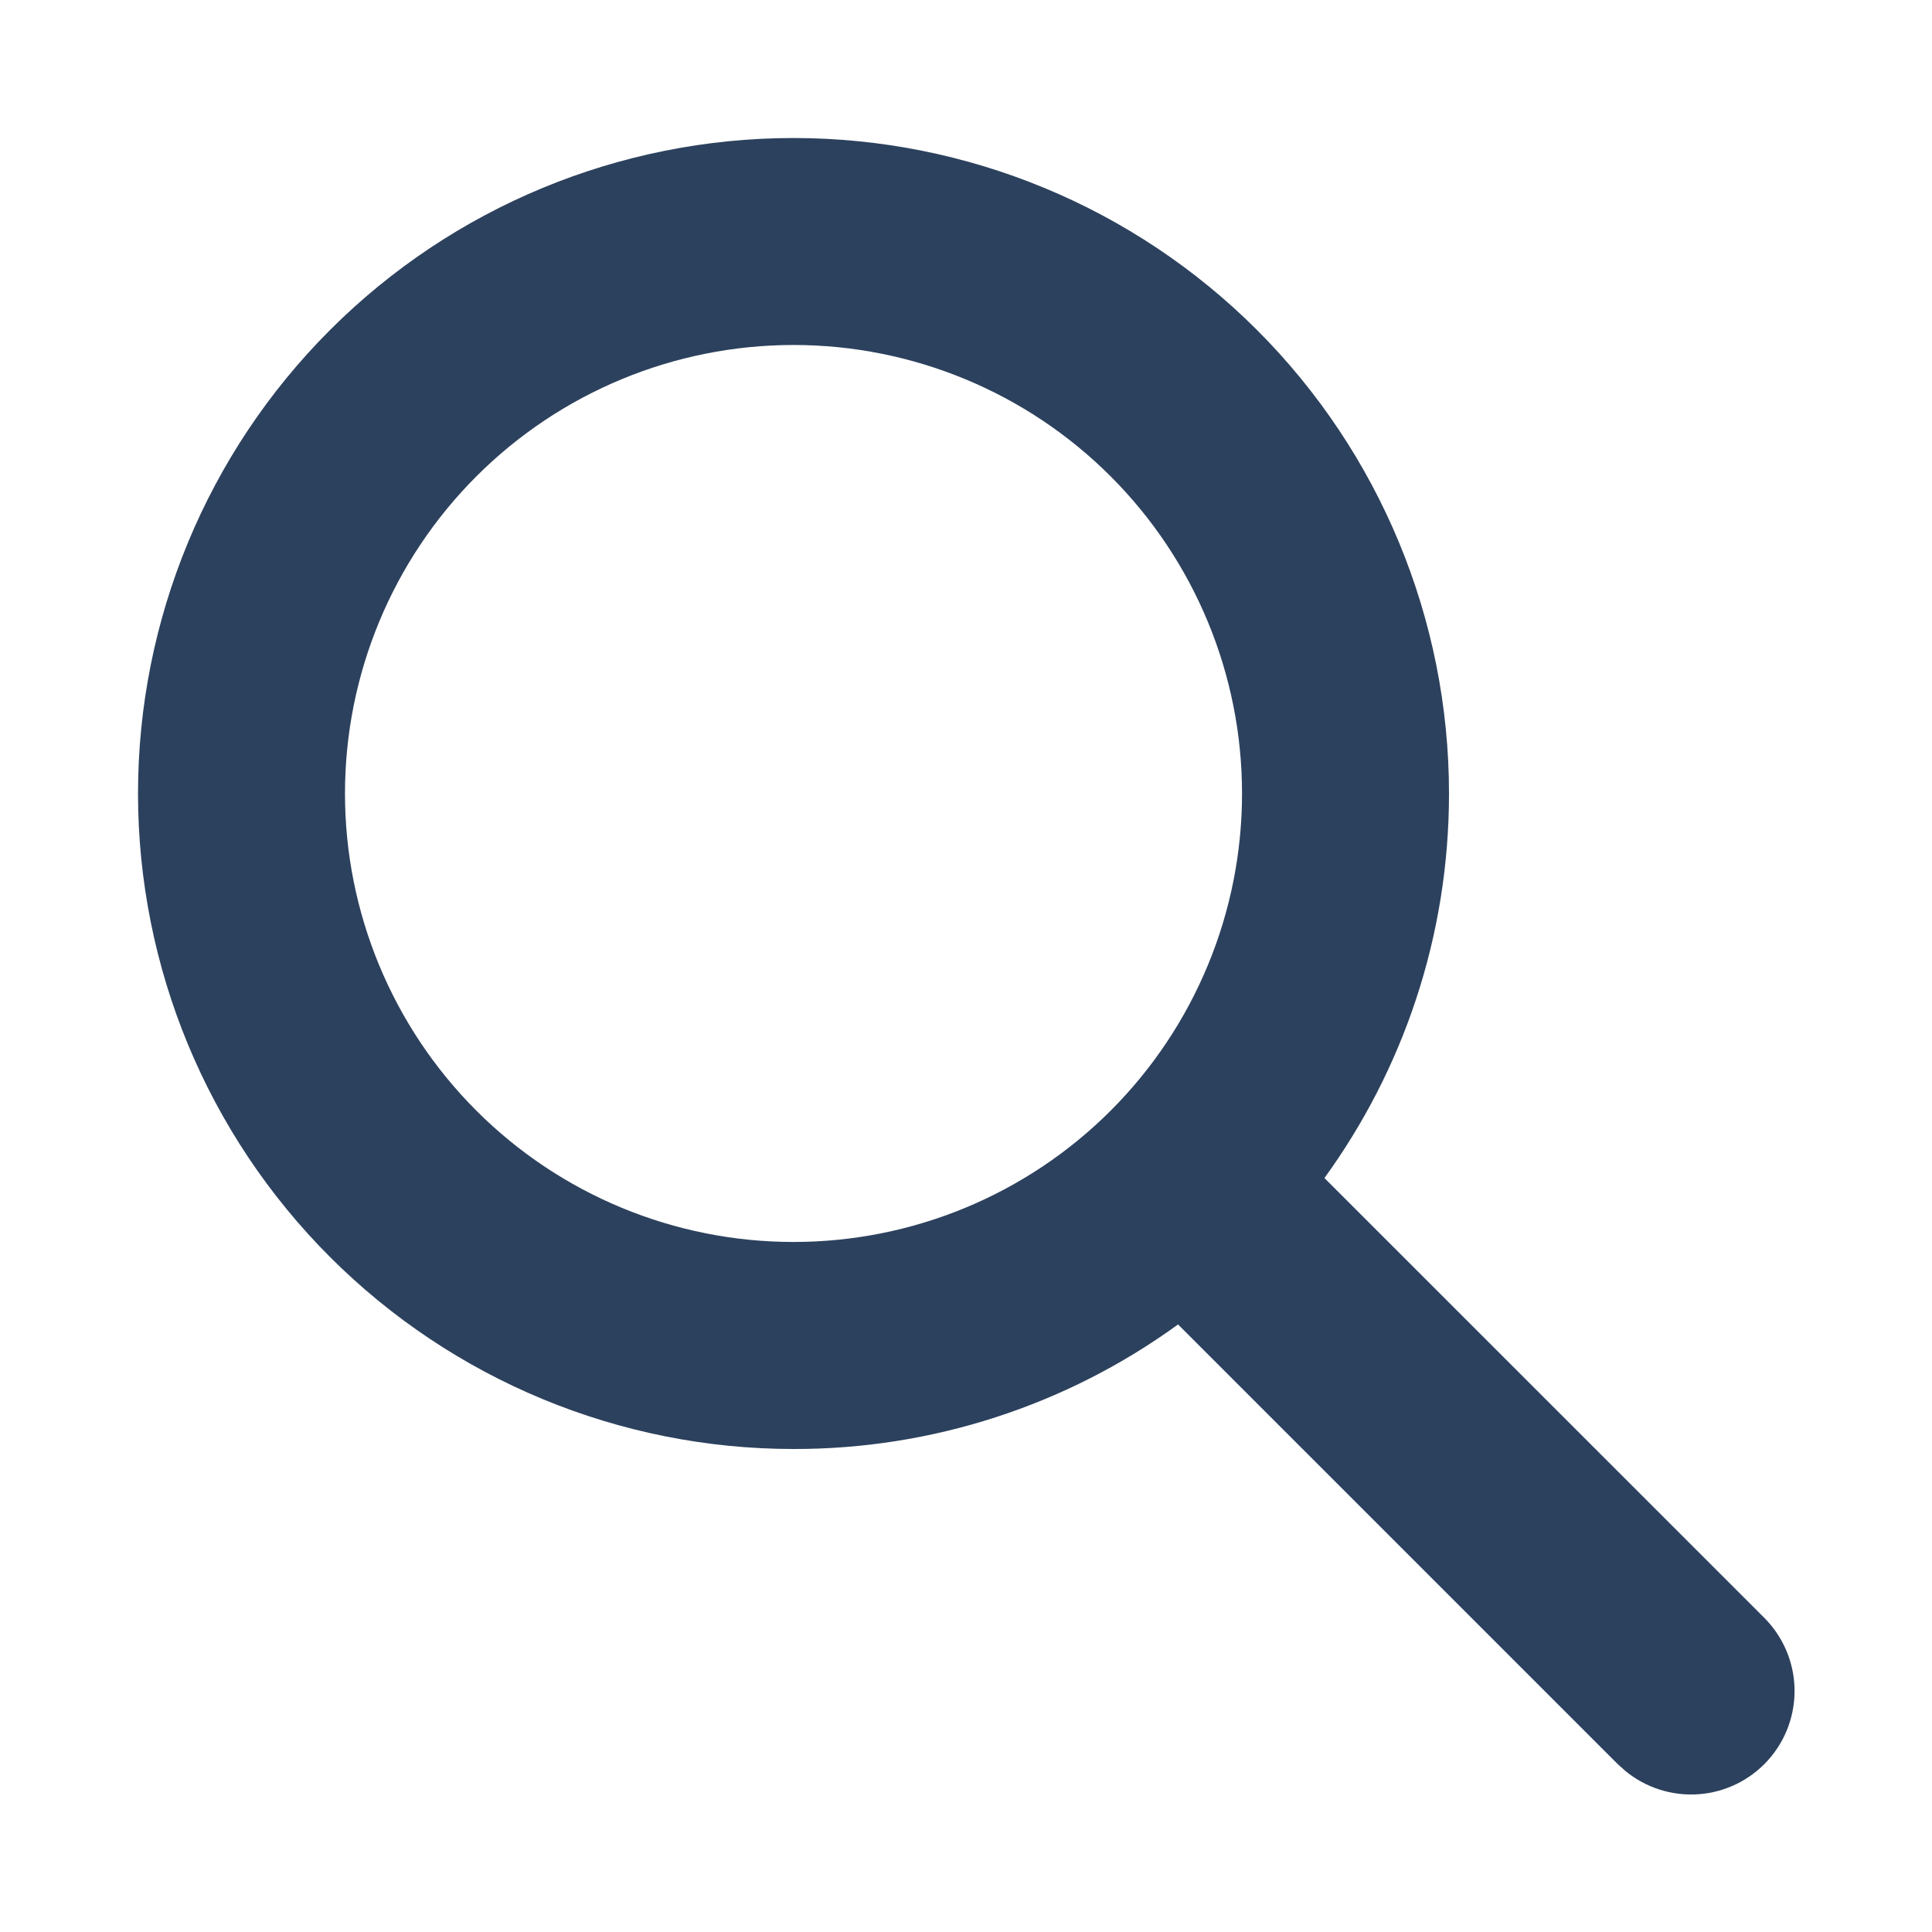
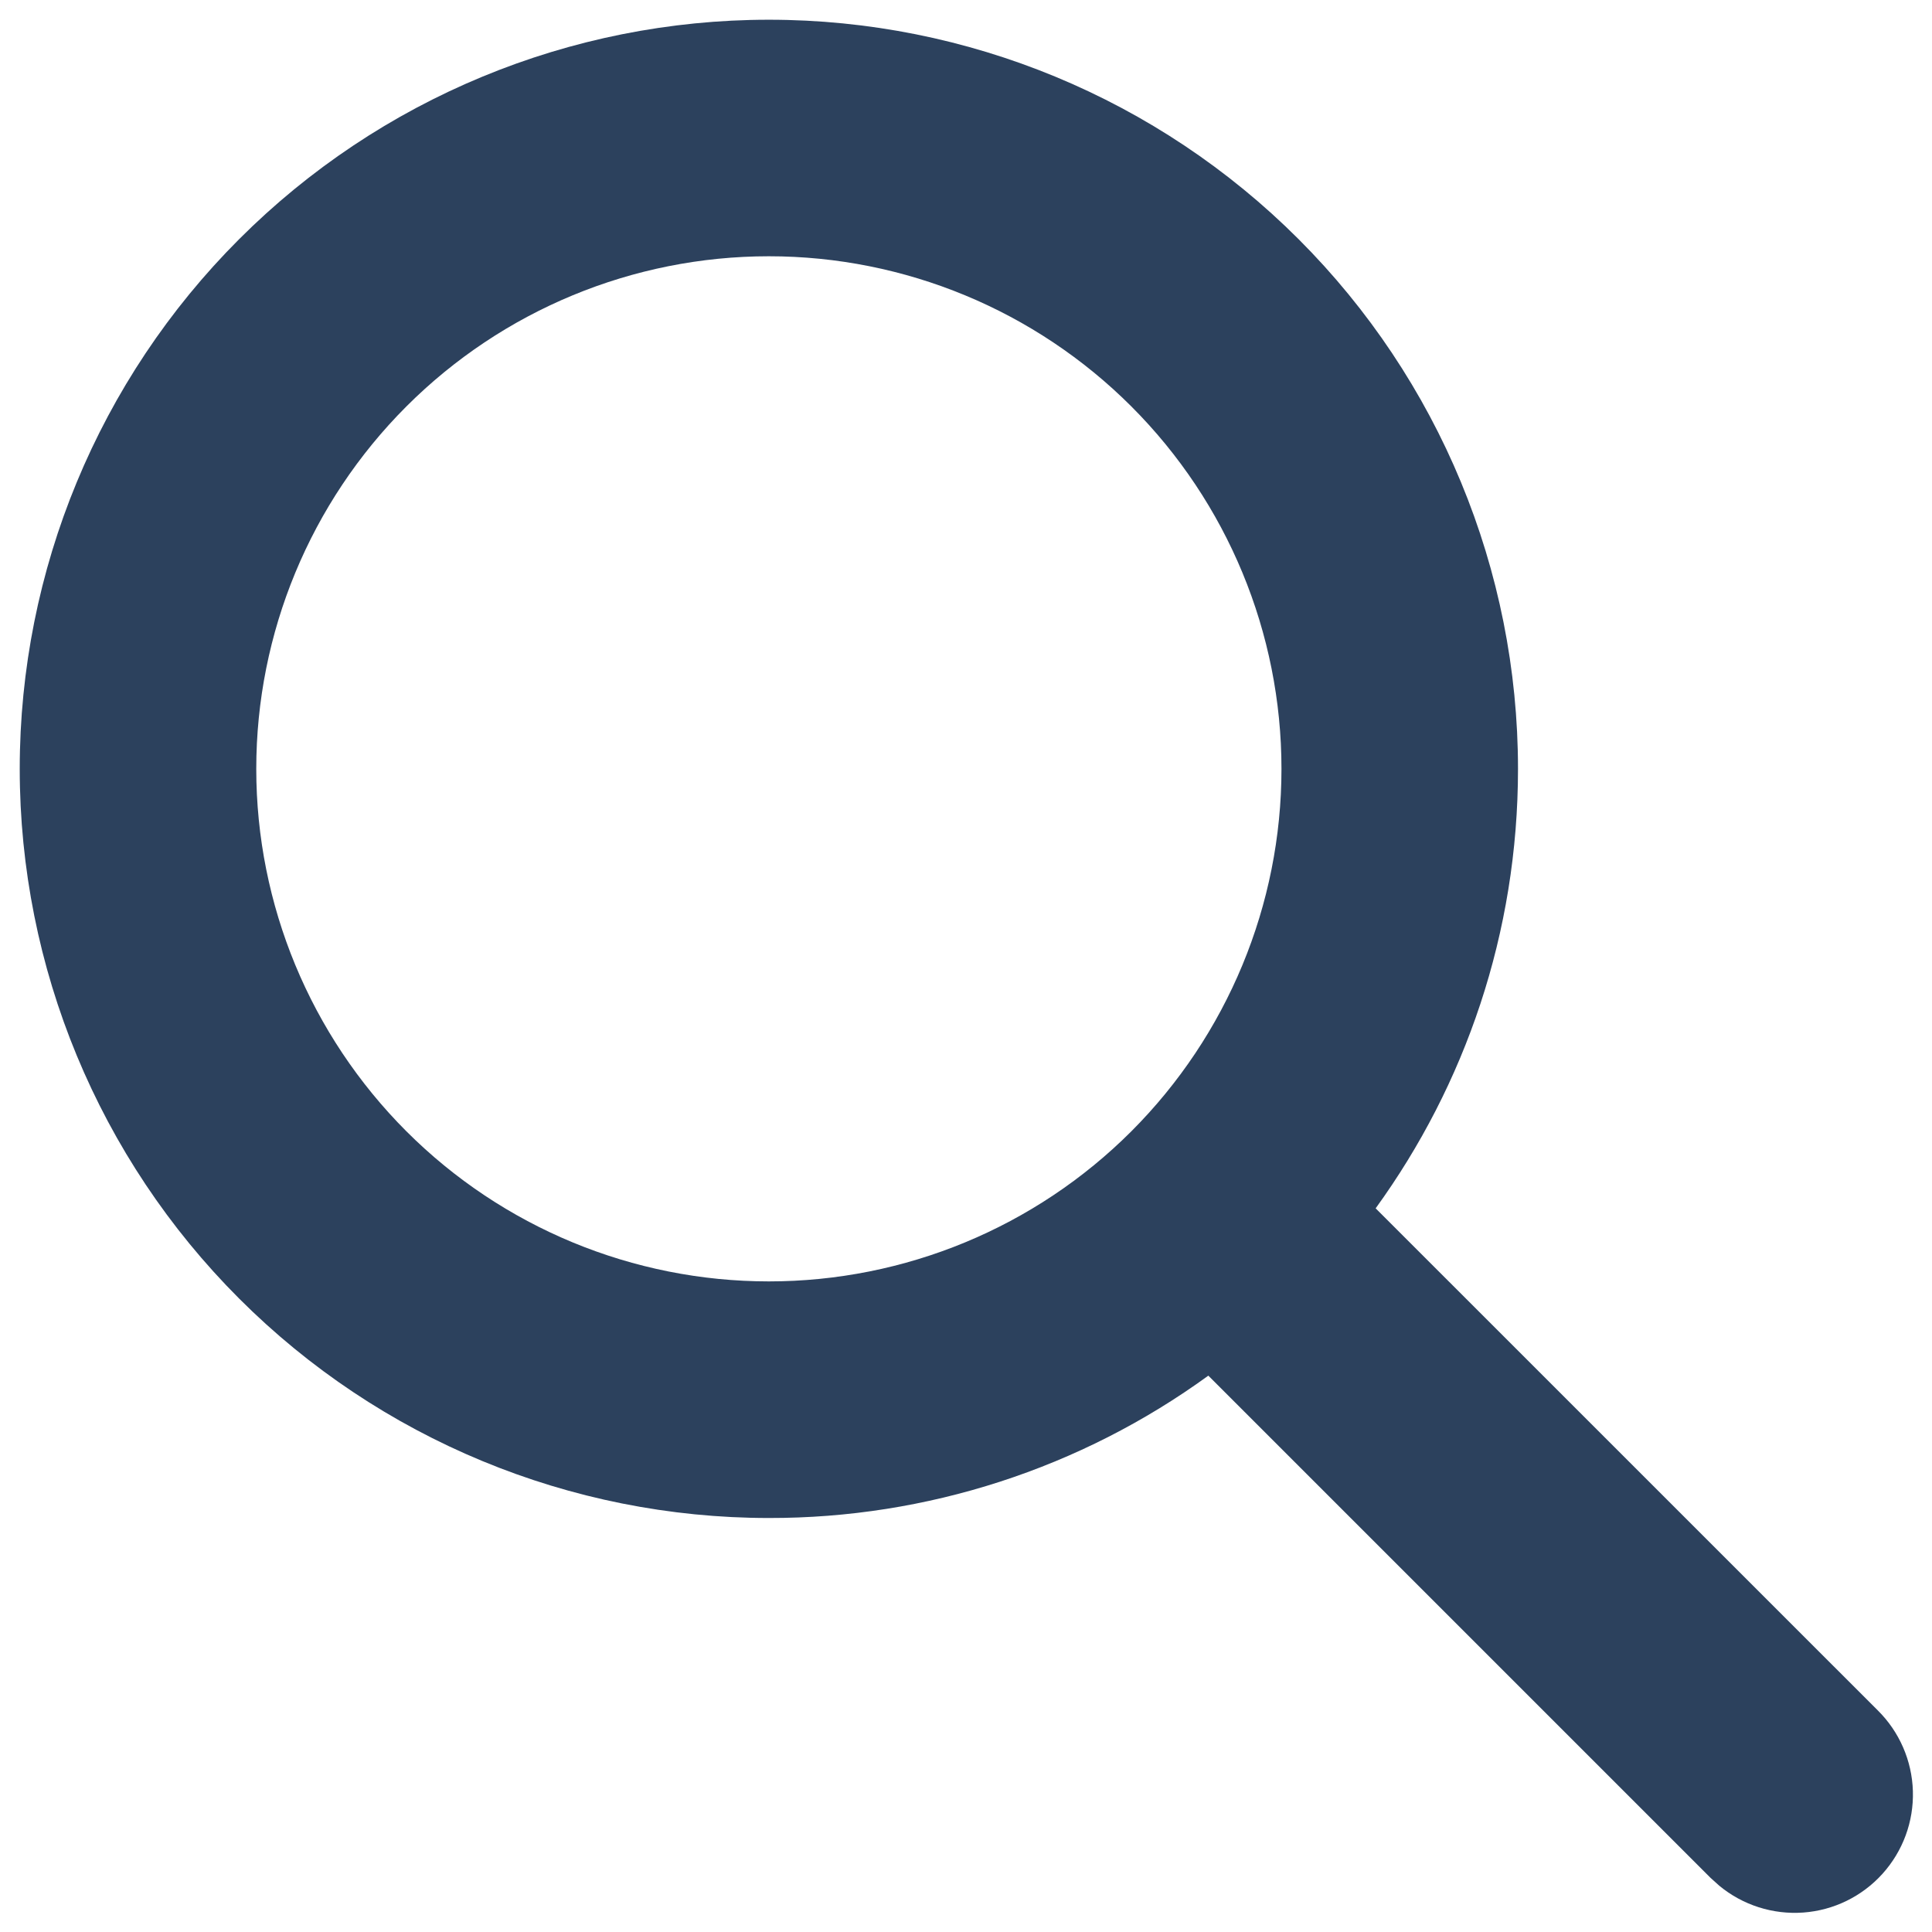
- <svg xmlns="http://www.w3.org/2000/svg" width="32" height="32" viewBox="0 0 32 32" fill="none">
-   <path d="M13.143 2.286C16.022 2.286 18.784 3.43 20.82 5.466C22.856 7.502 24 10.263 24 13.143C24 15.522 23.234 17.722 21.937 19.512L29.213 26.787C29.527 27.097 29.71 27.517 29.723 27.958C29.736 28.4 29.578 28.829 29.282 29.157C28.986 29.485 28.575 29.686 28.135 29.718C27.694 29.75 27.258 29.611 26.918 29.33L26.788 29.213L19.512 21.937C17.661 23.282 15.431 24.004 13.143 24C10.263 24 7.502 22.856 5.466 20.82C3.43 18.784 2.286 16.022 2.286 13.143C2.286 10.263 3.43 7.502 5.466 5.466C7.502 3.43 10.263 2.286 13.143 2.286ZM13.143 5.714C11.173 5.714 9.283 6.497 7.89 7.89C6.497 9.283 5.714 11.173 5.714 13.143C5.714 15.113 6.497 17.003 7.89 18.396C9.283 19.789 11.173 20.571 13.143 20.571C15.113 20.571 17.003 19.789 18.396 18.396C19.789 17.003 20.572 15.113 20.572 13.143C20.572 11.173 19.789 9.283 18.396 7.89C17.003 6.497 15.113 5.714 13.143 5.714Z" fill="#2C415D" />
+ <svg xmlns="http://www.w3.org/2000/svg" width="28" height="28" viewBox="0 0 28 28" fill="none">
+   <path d="M11.143 0.286C14.022 0.286 16.784 1.43 18.82 3.466C20.856 5.502 22 8.263 22 11.143C22 13.522 21.234 15.722 19.937 17.512L27.213 24.787C27.527 25.097 27.71 25.517 27.723 25.958C27.736 26.4 27.578 26.829 27.282 27.157C26.986 27.485 26.575 27.686 26.135 27.718C25.694 27.75 25.258 27.611 24.918 27.33L24.788 27.213L17.512 19.937C15.661 21.282 13.431 22.004 11.143 22C8.263 22 5.502 20.856 3.466 18.82C1.43 16.784 0.286 14.022 0.286 11.143C0.286 8.263 1.43 5.502 3.466 3.466C5.502 1.43 8.263 0.286 11.143 0.286ZM11.143 3.714C9.173 3.714 7.283 4.497 5.89 5.89C4.497 7.283 3.714 9.173 3.714 11.143C3.714 13.113 4.497 15.002 5.89 16.396C7.283 17.789 9.173 18.571 11.143 18.571C13.113 18.571 15.003 17.789 16.396 16.396C17.789 15.002 18.572 13.113 18.572 11.143C18.572 9.173 17.789 7.283 16.396 5.89C15.003 4.497 13.113 3.714 11.143 3.714Z" fill="#2C415D" />
</svg>
